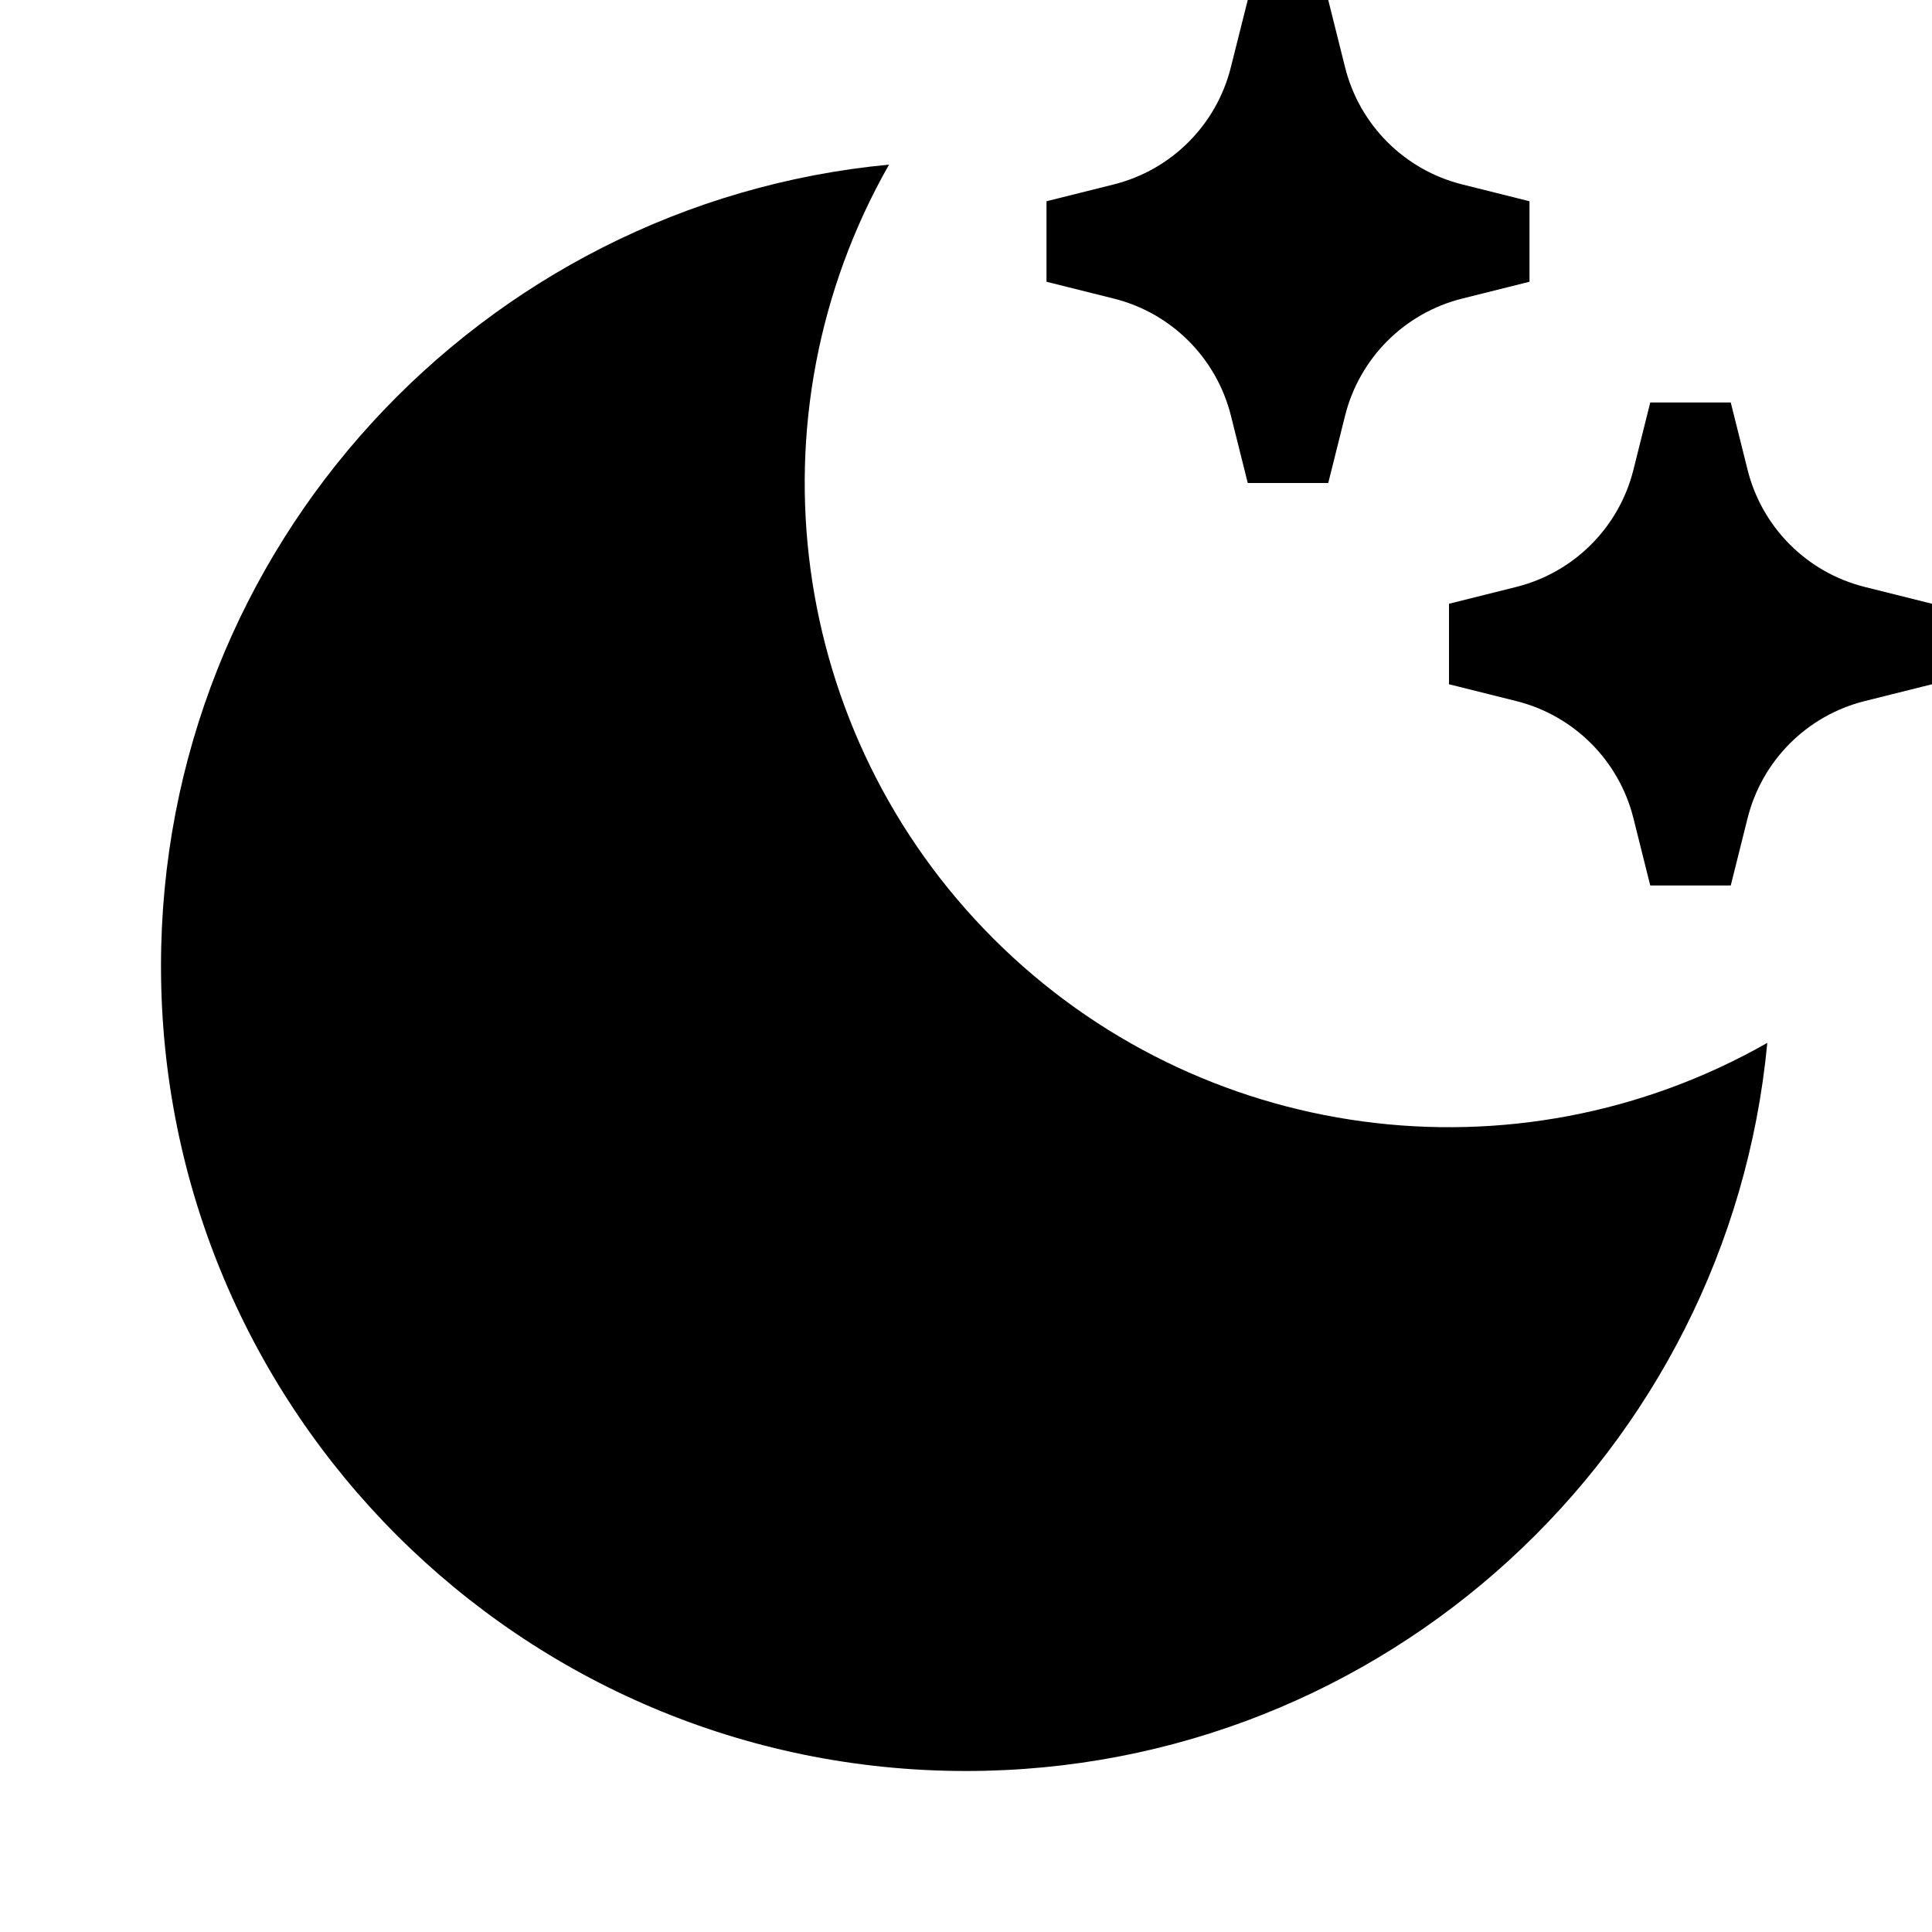
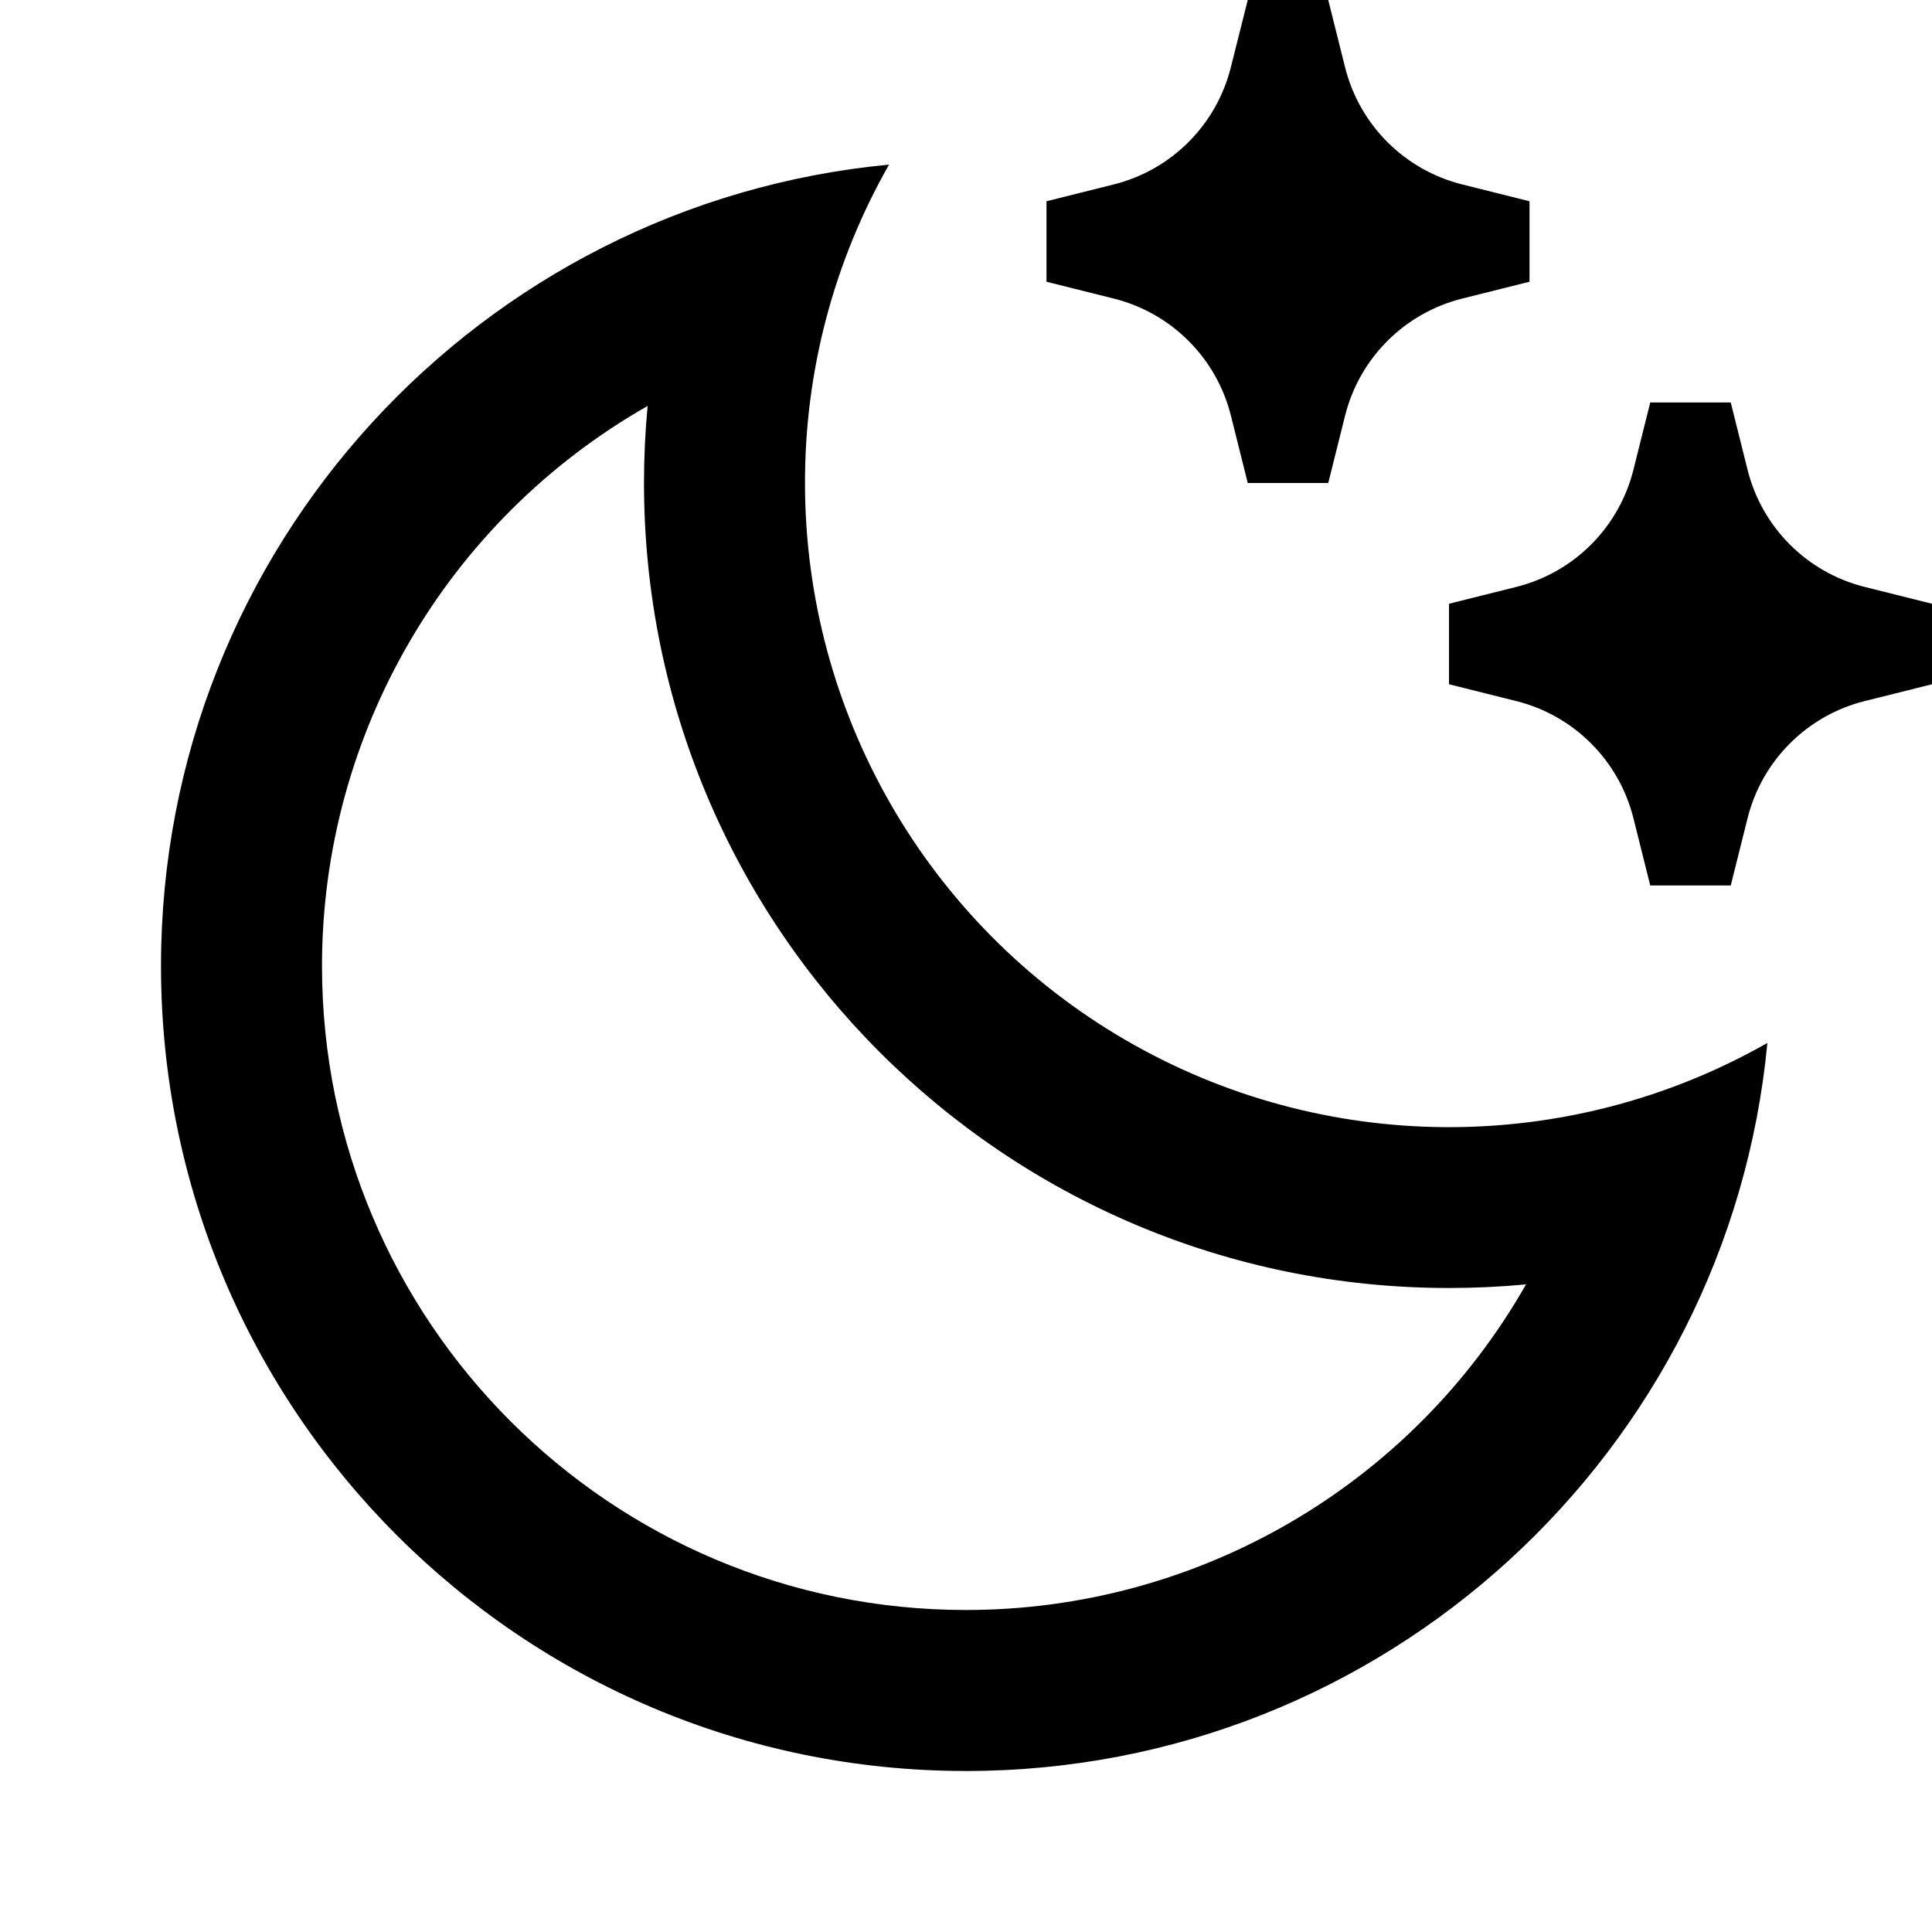
<svg xmlns="http://www.w3.org/2000/svg" viewBox="0 0 24 24">
  <g>
    <path fill="none" d="M0 0h24v24H0z" />
-     <path d="M11.044 2.045a8 8 0 0 0 10.91 10.91C21.475 18.03 17.202 22 12 22 6.477 22 2 17.523 2 12c0-5.2 3.97-9.474 9.044-9.955zm7.12.246L19 2.5v1l-.836.209a2 2 0 0 0-1.455 1.455L16.5 6h-1l-.209-.836a2 2 0 0 0-1.455-1.455L13 3.5v-1l.836-.209A2 2 0 0 0 15.29.836L15.5 0h1l.209.836a2 2 0 0 0 1.455 1.455zm5 5L24 7.5v1l-.836.209a2 2 0 0 0-1.455 1.455L21.5 11h-1l-.209-.836a2 2 0 0 0-1.455-1.455L18 8.5v-1l.836-.209a2 2 0 0 0 1.455-1.455L20.5 5h1l.209.836a2 2 0 0 0 1.455 1.455z" />
+     <path fill-rule="nonzero" d="M10 6a8 8 0 0 0 11.955 6.956C21.474 18.03 17.2 22 12 22 6.477 22 2 17.523 2 12c0-5.2 3.97-9.474 9.044-9.955A7.963 7.963 0 0 0 10 6zm-6 6a8 8 0 0 0 8 8 8.006 8.006 0 0 0 6.957-4.045c-.316.03-.636.045-.957.045-5.523 0-10-4.477-10-10 0-.321.015-.64.045-.957A8.006 8.006 0 0 0 4 12zm14.164-9.709L19 2.5v1l-.836.209a2 2 0 0 0-1.455 1.455L16.5 6h-1l-.209-.836a2 2 0 0 0-1.455-1.455L13 3.5v-1l.836-.209A2 2 0 0 0 15.29.836L15.5 0h1l.209.836a2 2 0 0 0 1.455 1.455zm5 5L24 7.5v1l-.836.209a2 2 0 0 0-1.455 1.455L21.5 11h-1l-.209-.836a2 2 0 0 0-1.455-1.455L18 8.5v-1l.836-.209a2 2 0 0 0 1.455-1.455L20.5 5h1l.209.836a2 2 0 0 0 1.455 1.455z" />
  </g>
</svg>
